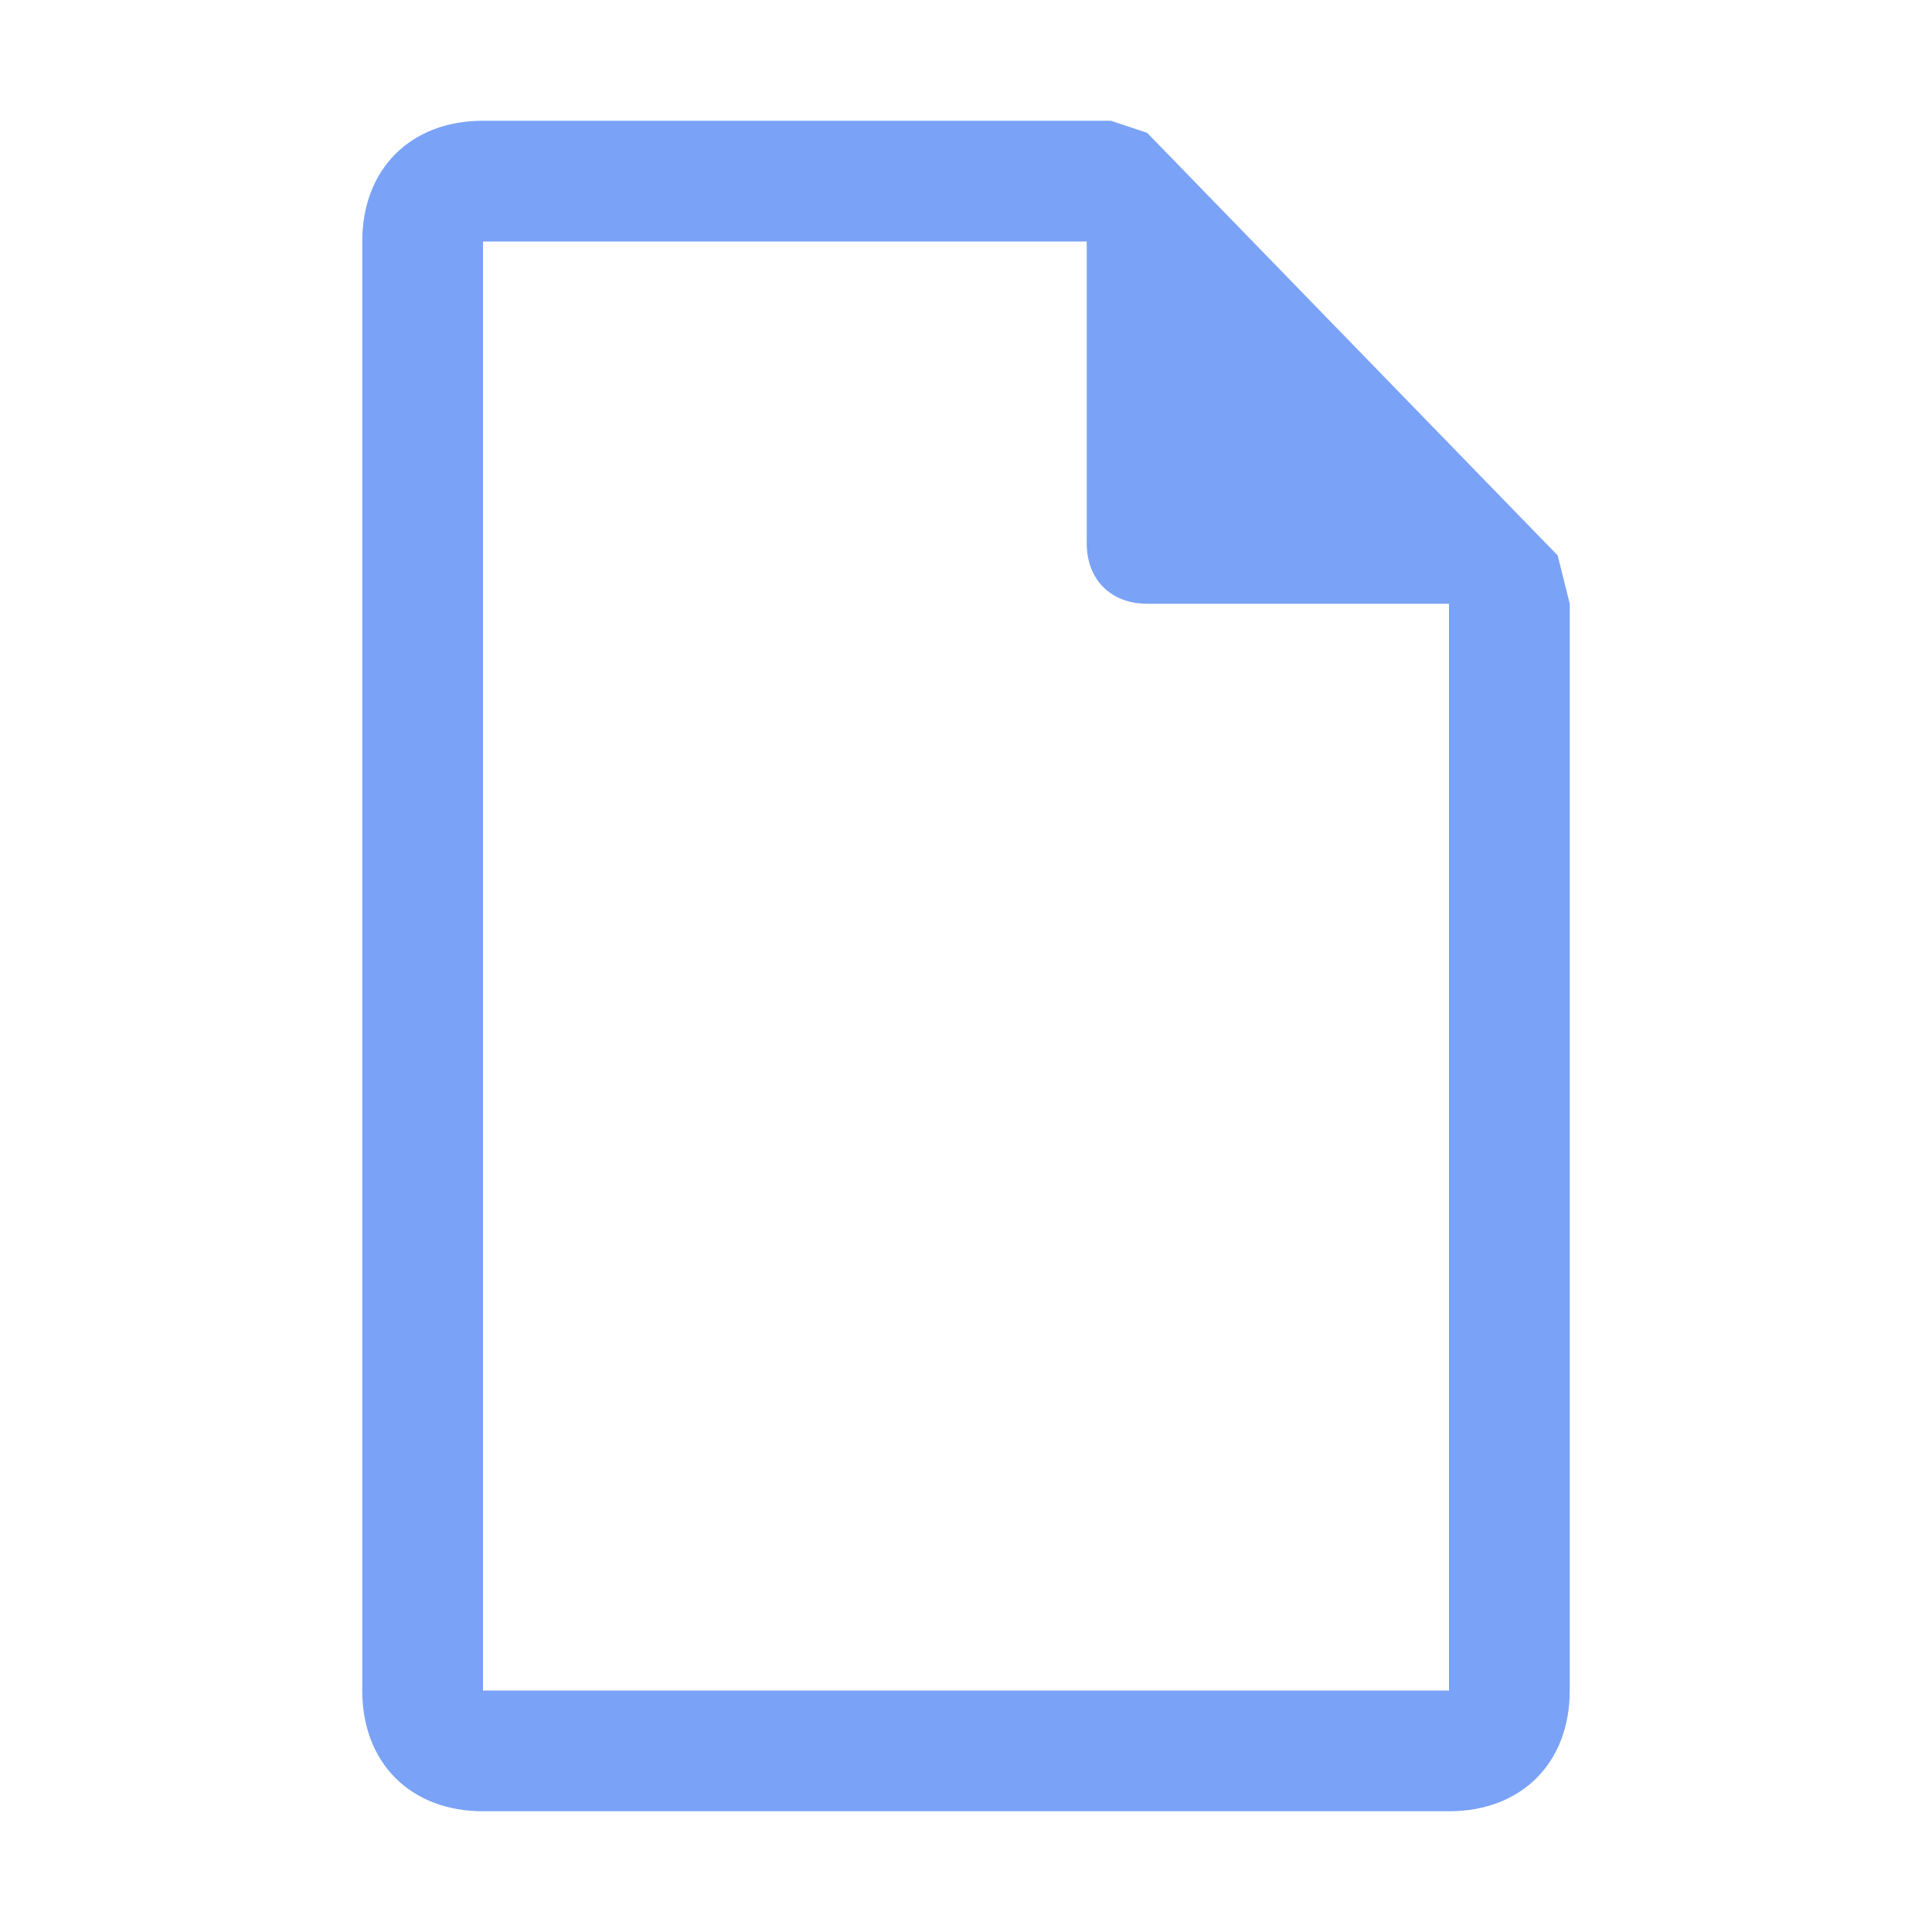
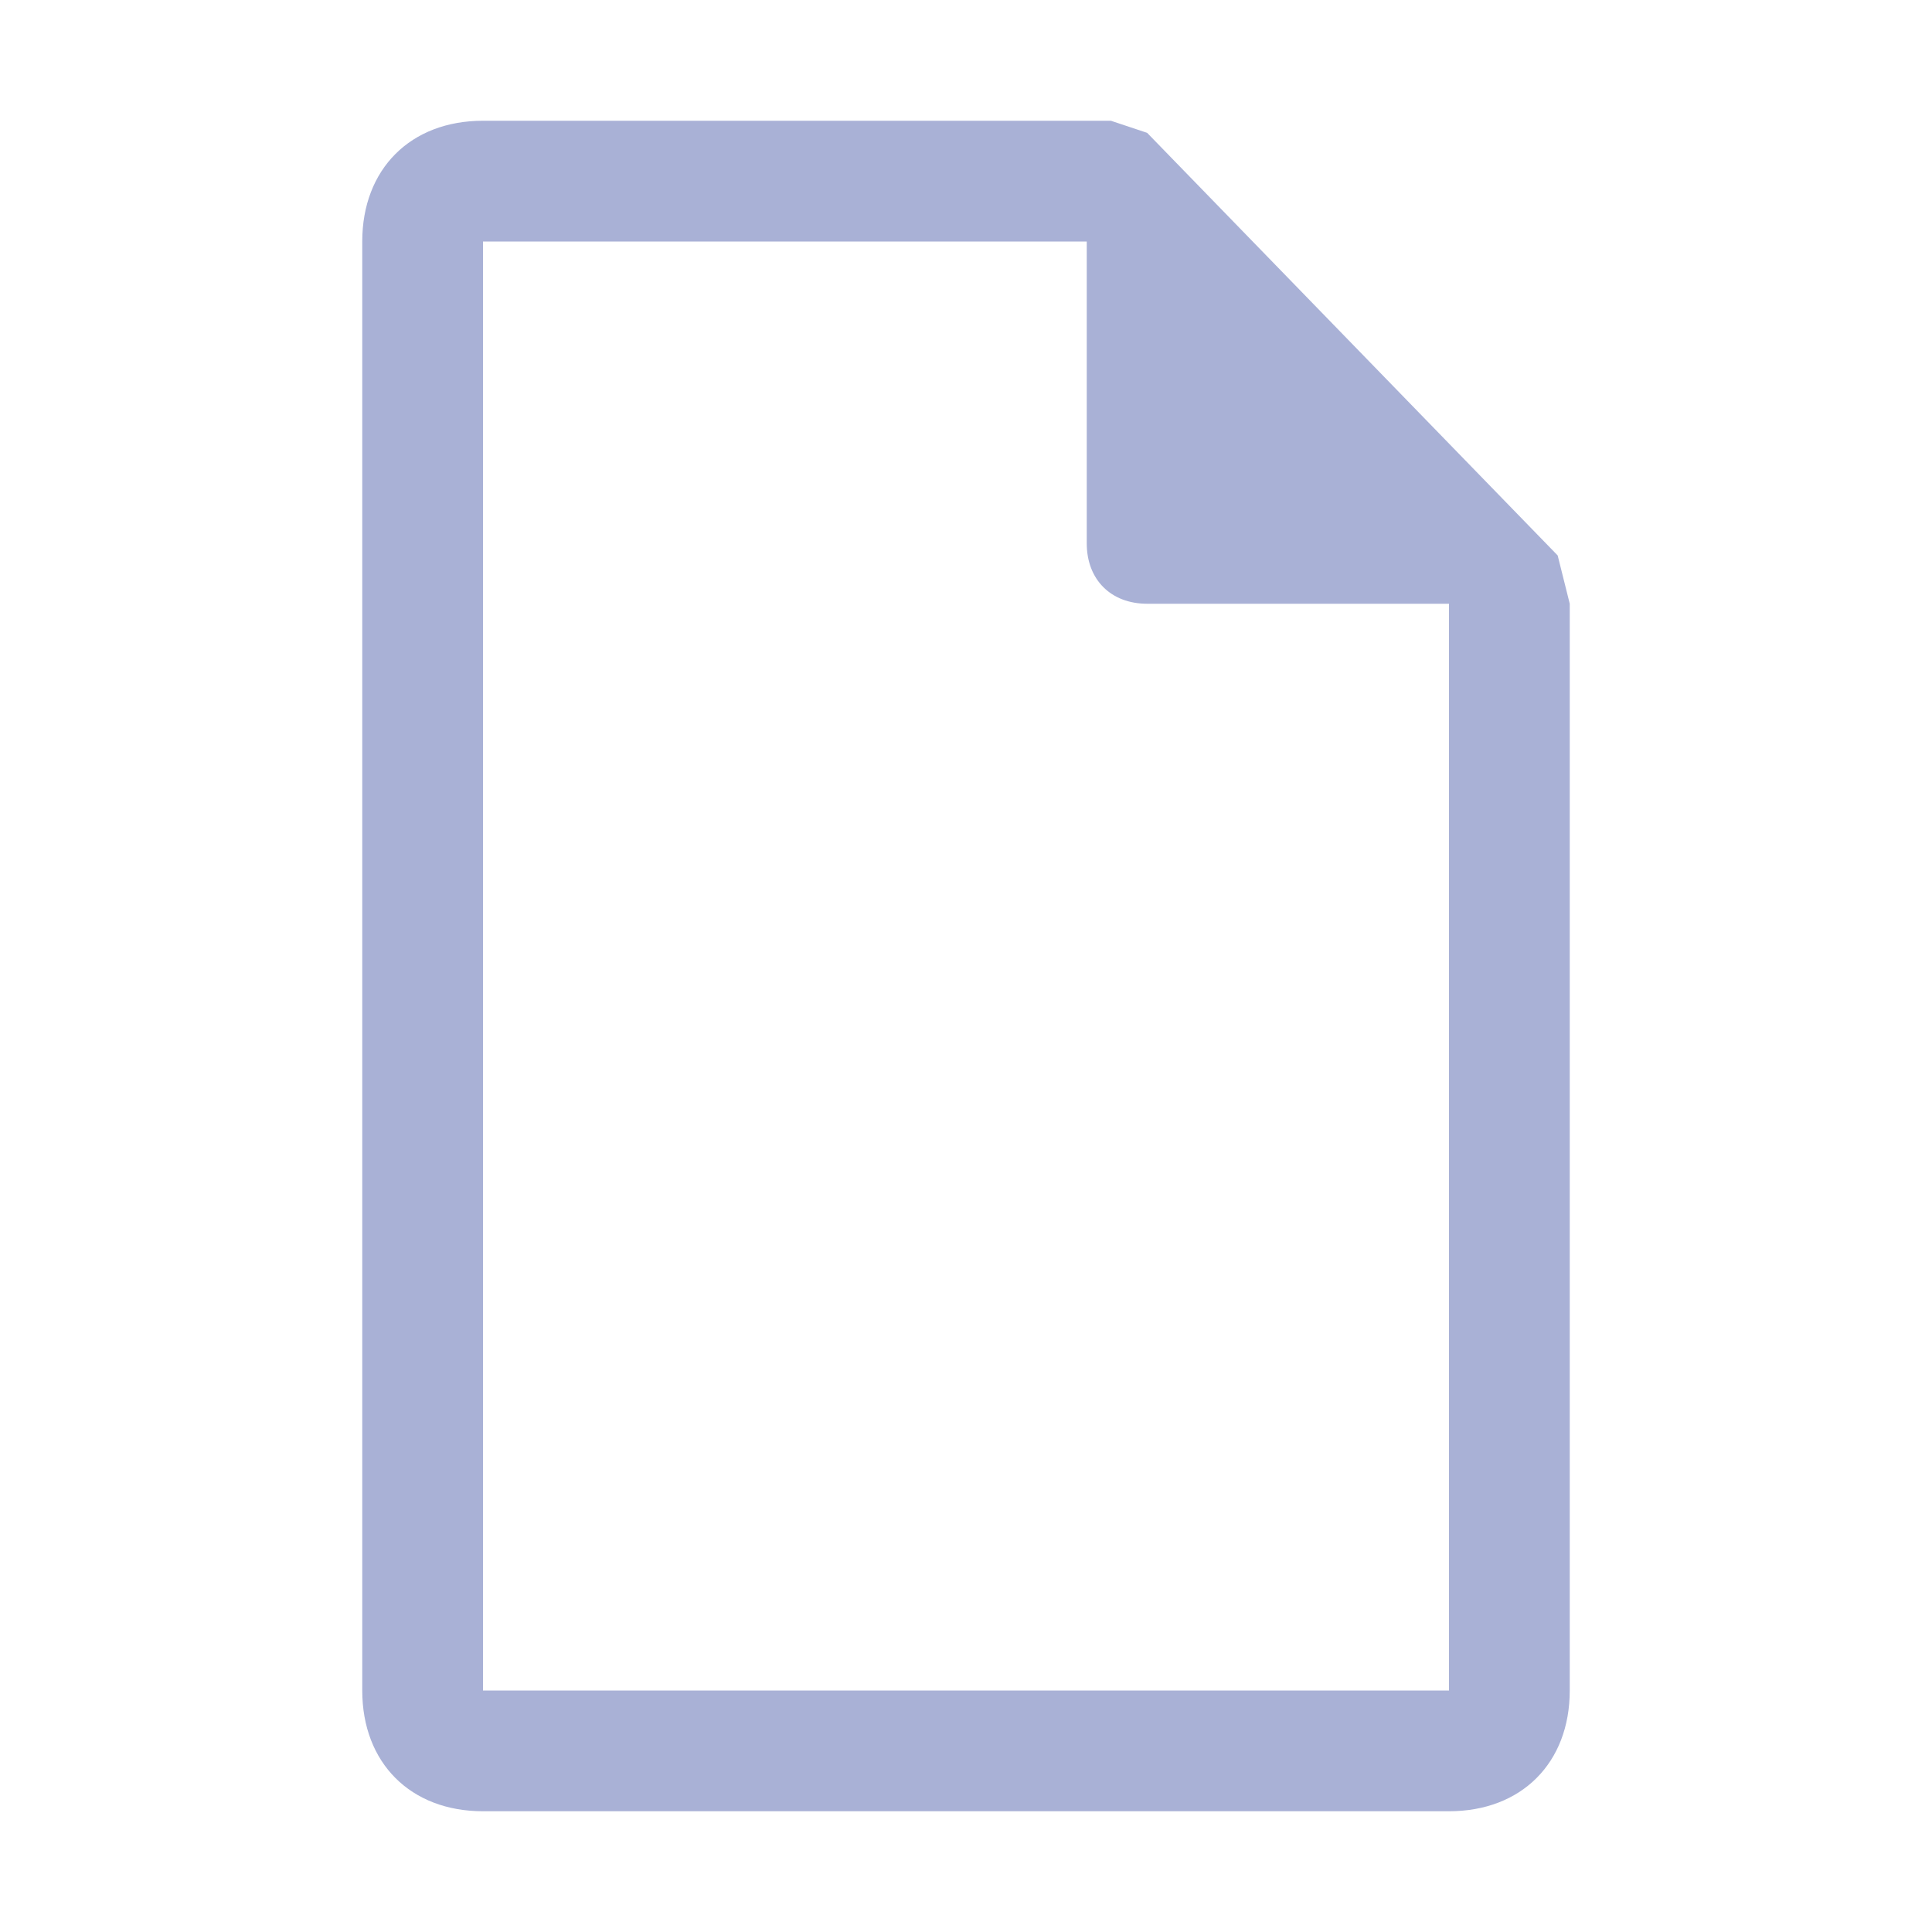
<svg xmlns="http://www.w3.org/2000/svg" viewBox="0 0 16 16" width="16" height="16">
-   <path fill="#7aa2f7" d="M9.5 1.1l3.4 3.5.1.4v9c0 .6-.4 1-1 1H4c-.6 0-1-.4-1-1V2c0-.6.4-1 1-1h5.2l.3.1zM9 5V2H4v12h8V5H9.5c-.3 0-.5-.2-.5-.5V2H9v3z" />
+   <path fill="#a9b1d6" d="M9.5 1.1l3.4 3.5.1.4v9c0 .6-.4 1-1 1H4c-.6 0-1-.4-1-1V2c0-.6.4-1 1-1h5.2l.3.1zM9 5V2H4v12h8V5H9.5c-.3 0-.5-.2-.5-.5V2H9v3z" />
</svg>
